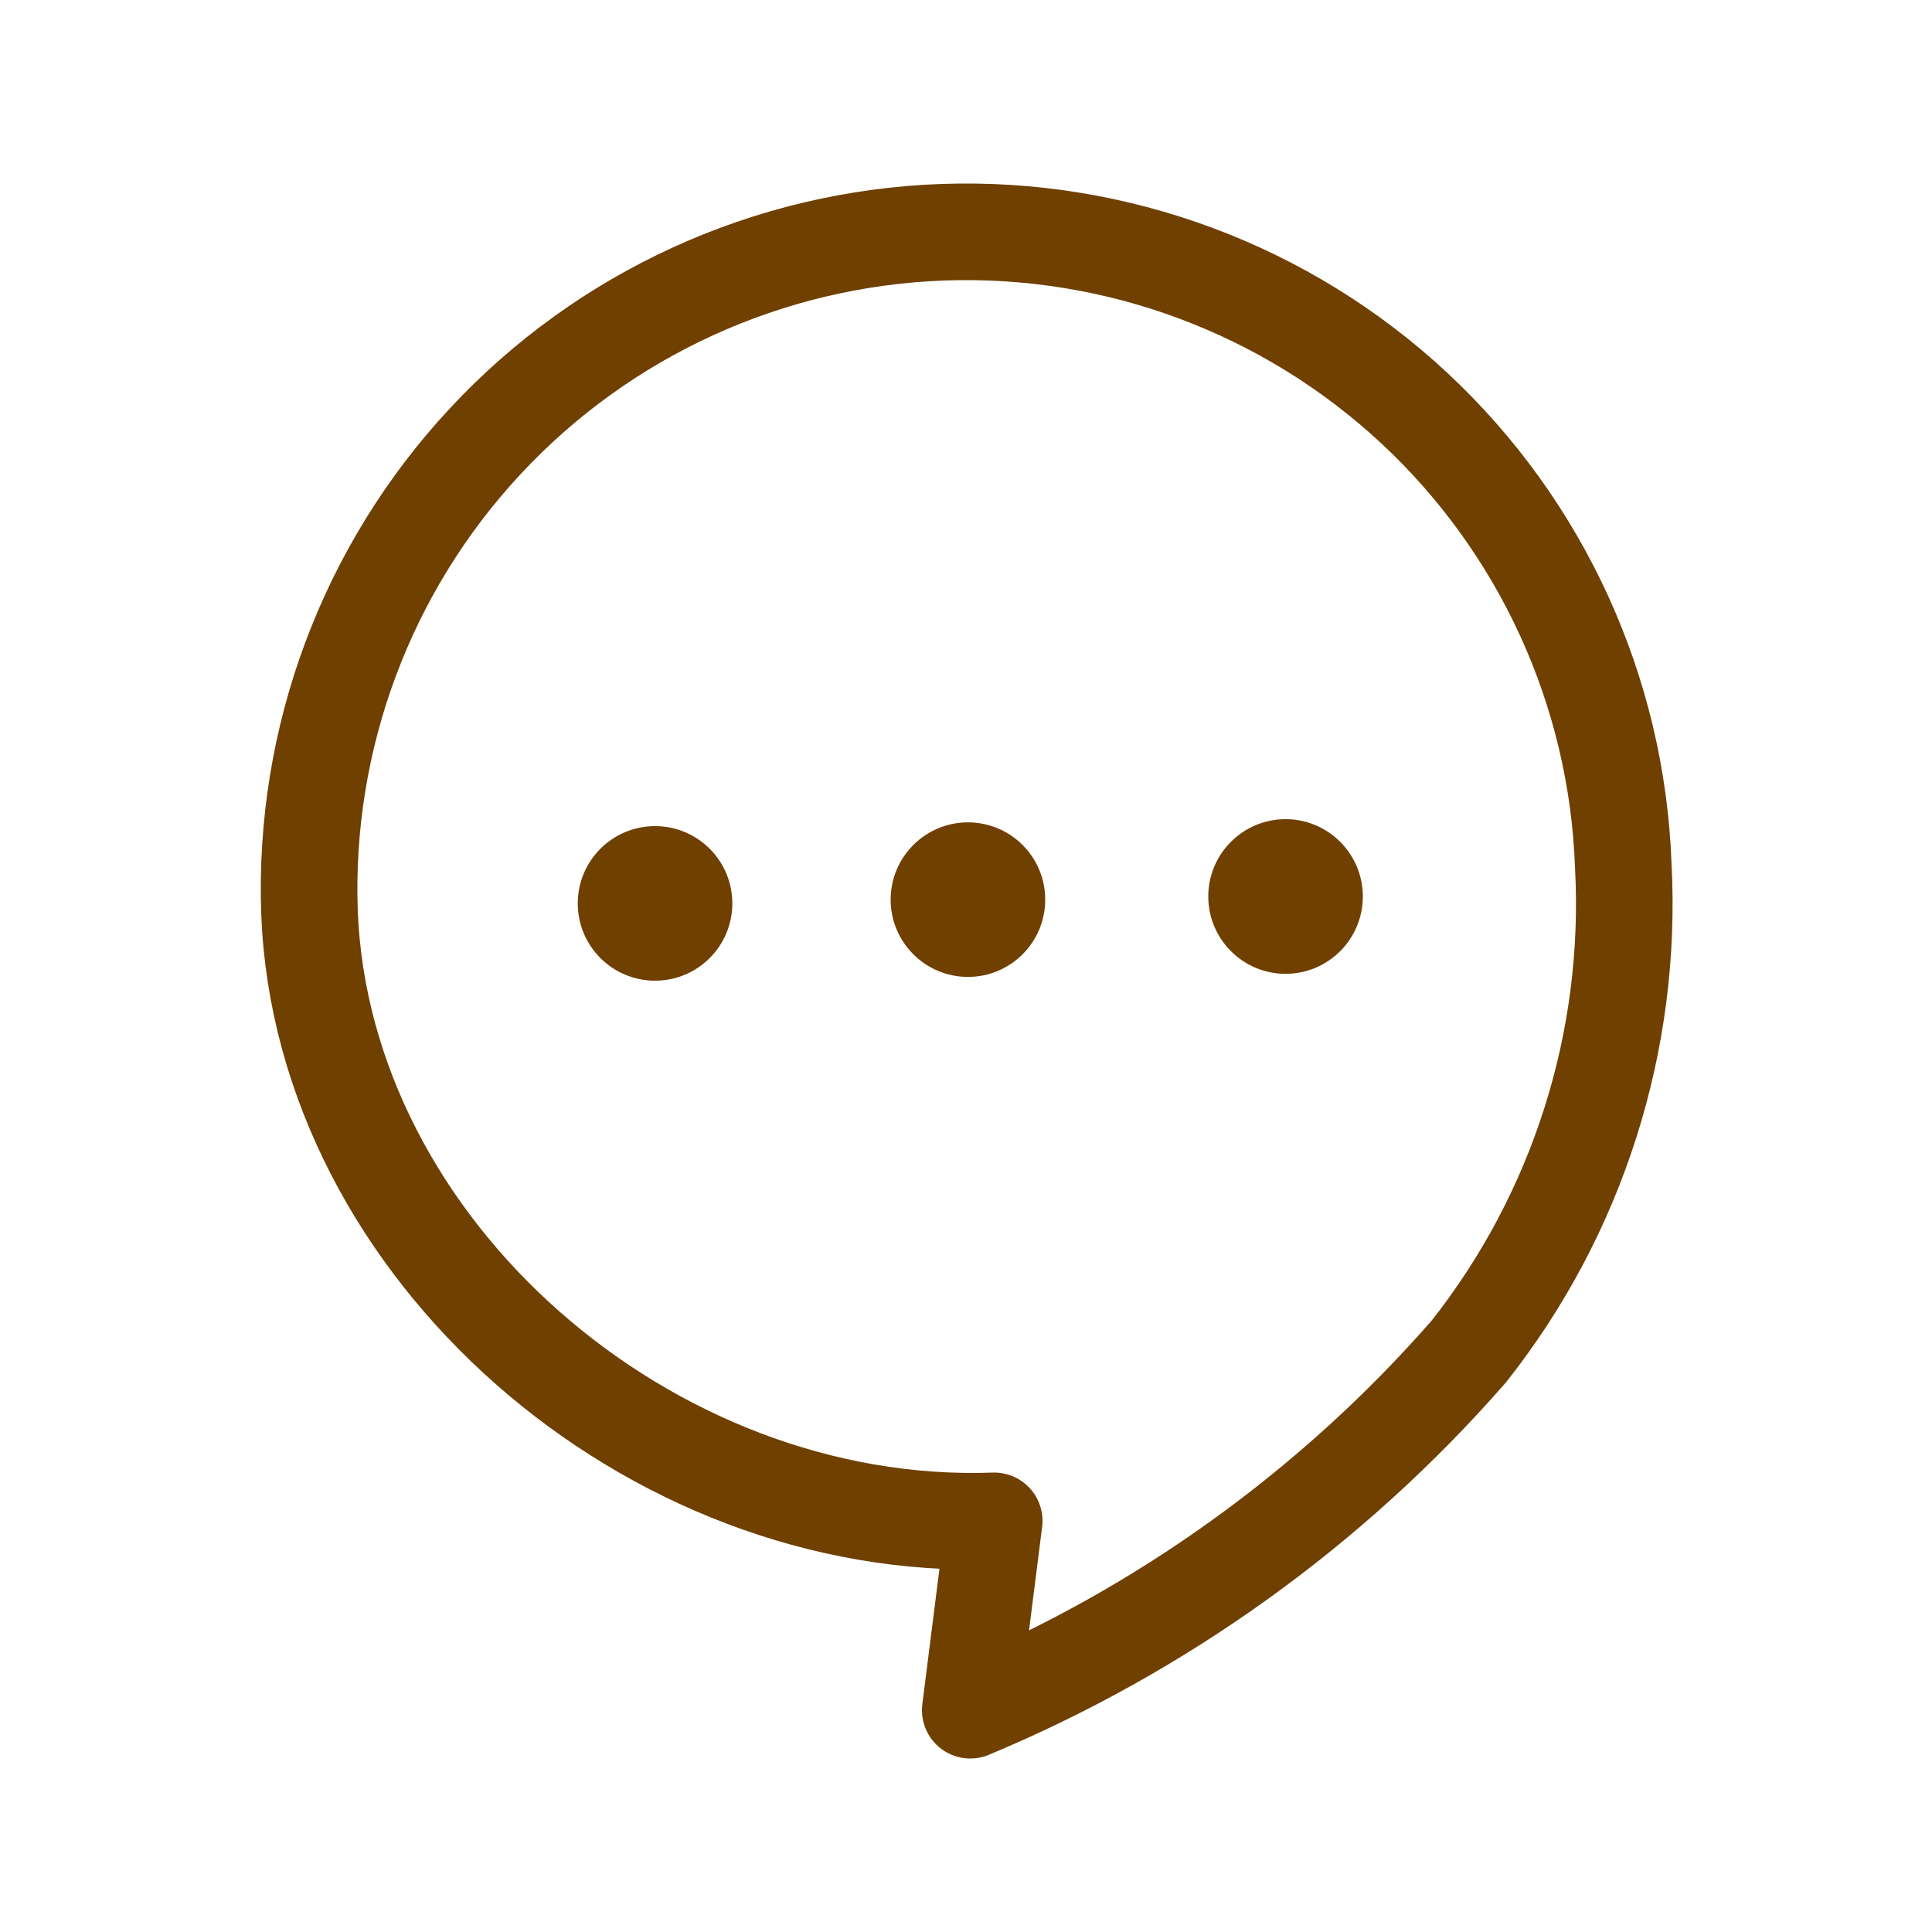
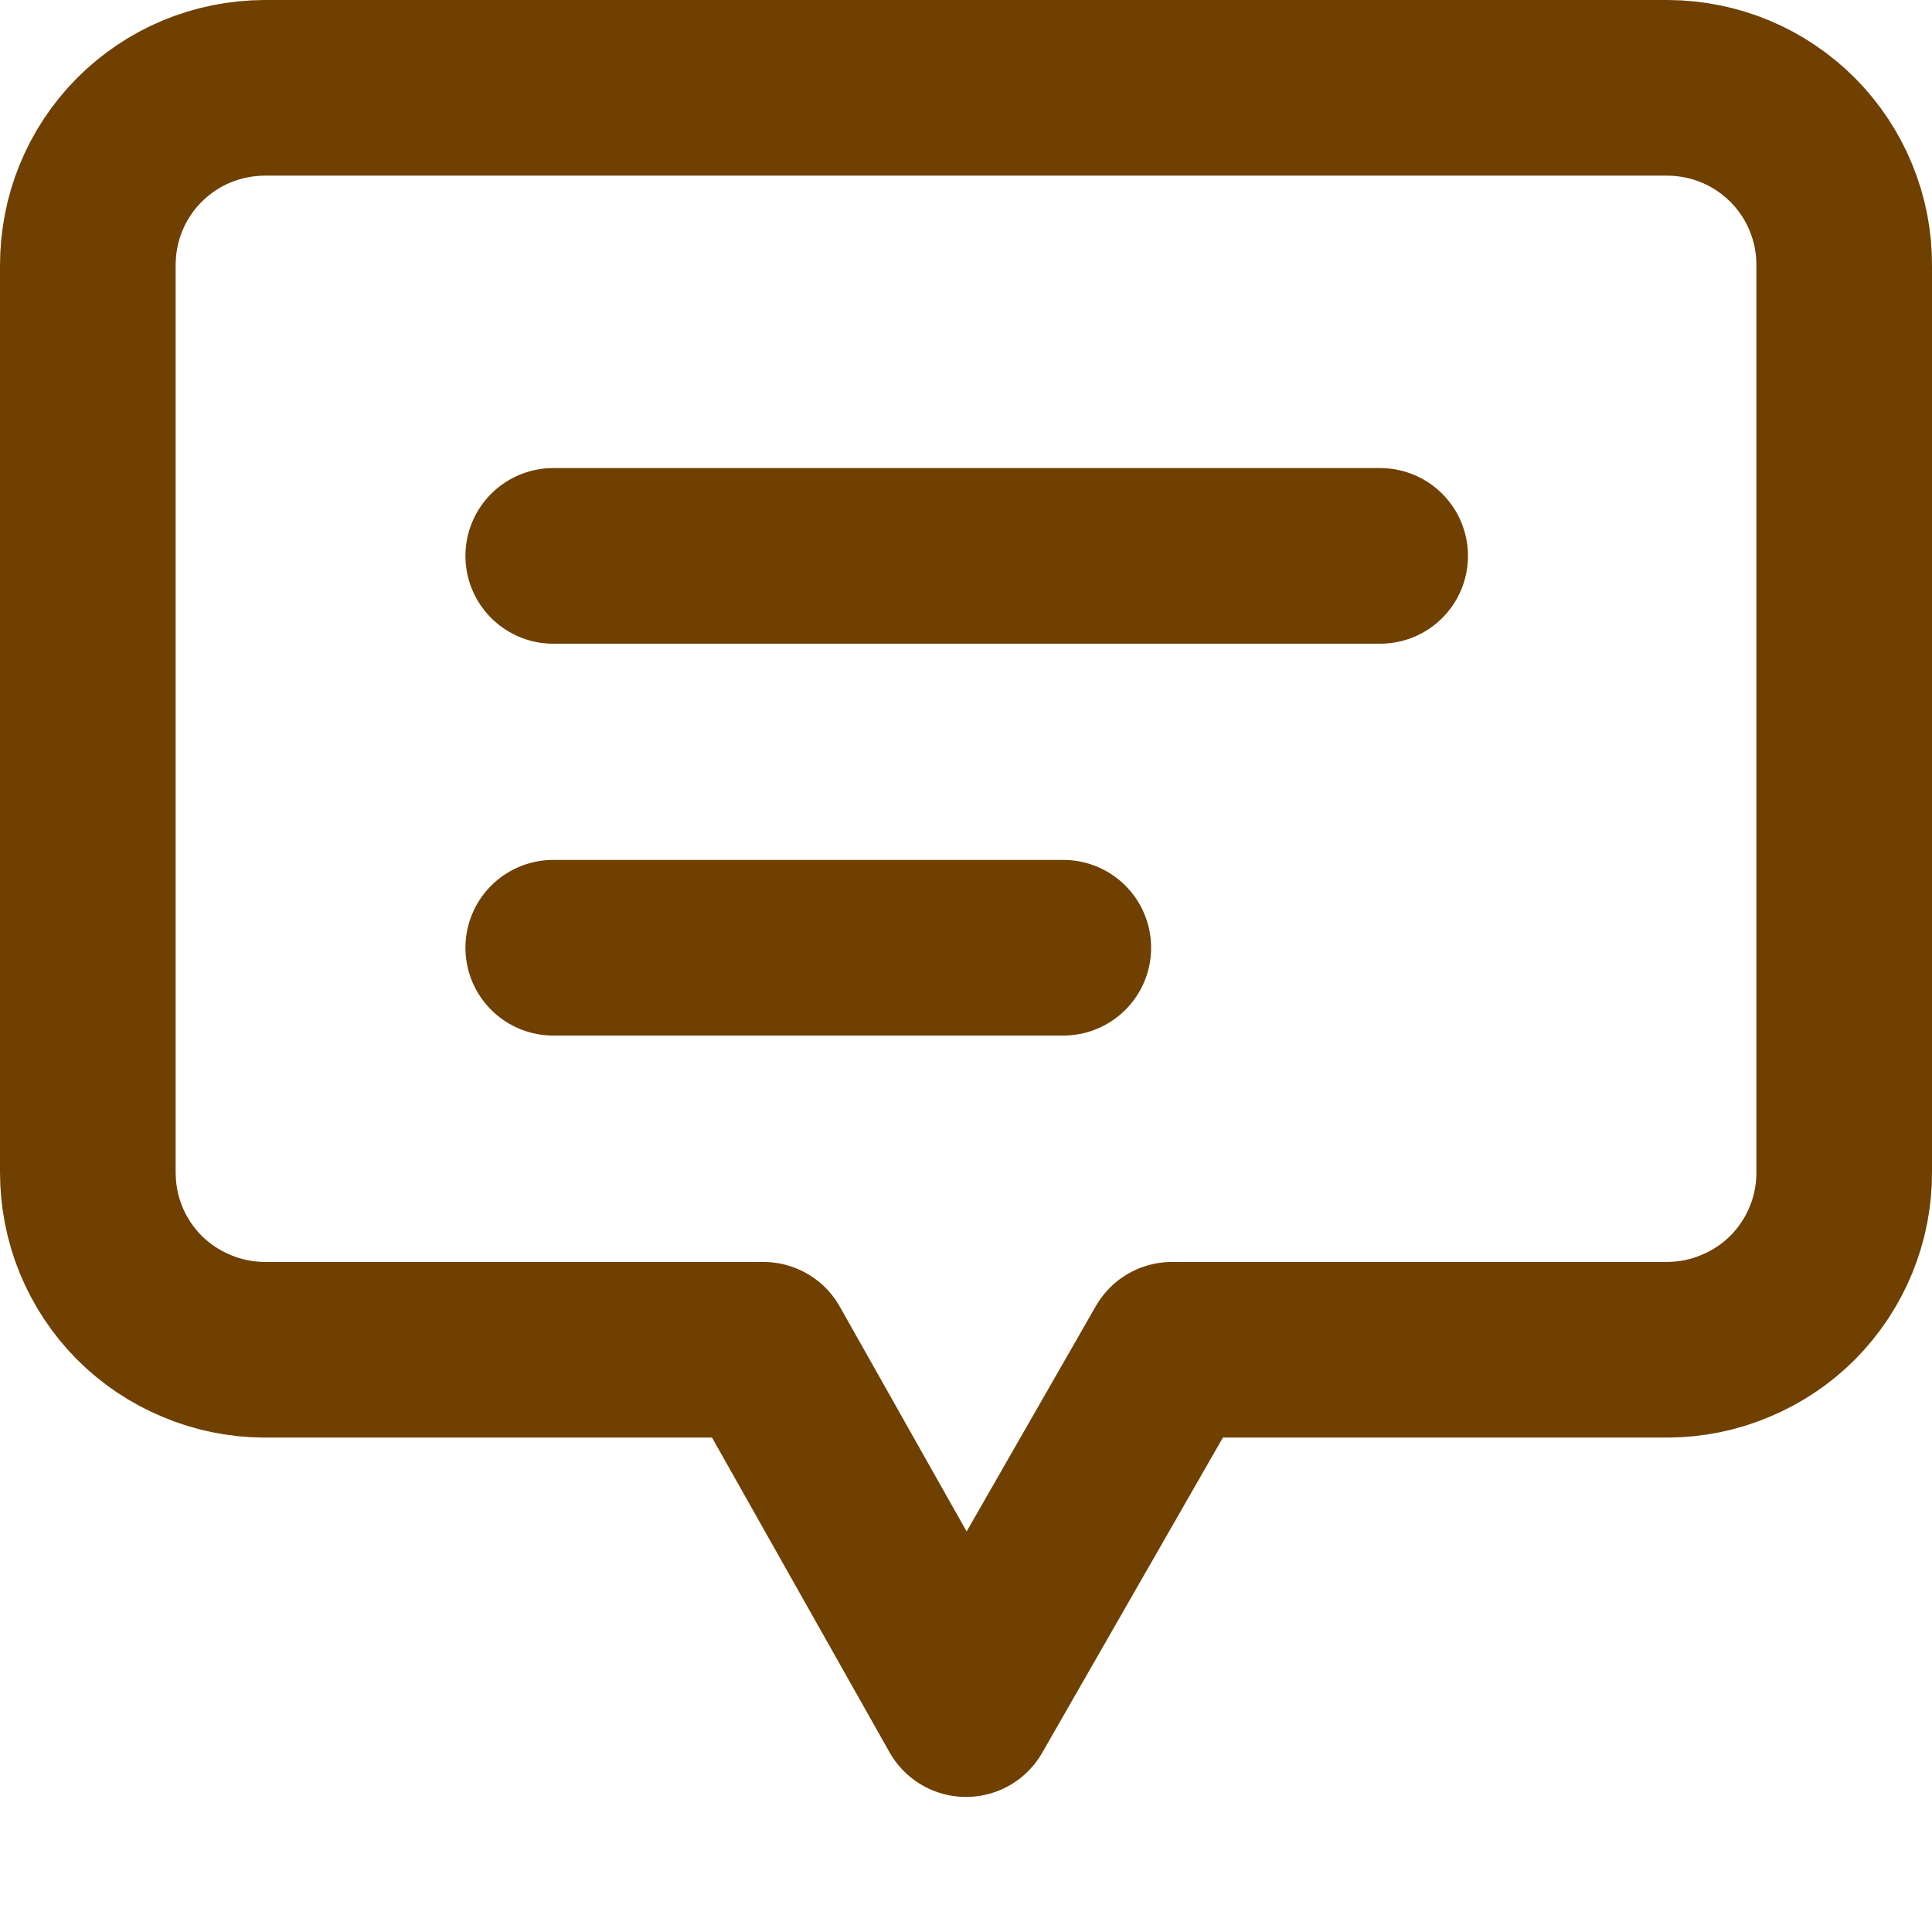
- <svg xmlns="http://www.w3.org/2000/svg" width="20" height="20" viewBox="0 0 20 20" fill="none">
-   <path d="M10.292 15.744L10.044 17.704C12.025 16.878 13.791 15.608 15.204 13.992C16.332 12.566 16.901 10.776 16.804 8.96C16.739 7.157 15.96 5.453 14.639 4.223C13.318 2.994 11.563 2.34 9.76 2.404C7.956 2.469 6.252 3.247 5.023 4.568C3.793 5.889 3.139 7.645 3.204 9.448C3.34 12.936 6.724 15.872 10.292 15.744Z" stroke="#6F4000" stroke-linecap="round" stroke-linejoin="round" />
-   <path d="M6.781 10.152C7.223 10.152 7.581 9.794 7.581 9.352C7.581 8.91 7.223 8.552 6.781 8.552C6.339 8.552 5.981 8.91 5.981 9.352C5.981 9.794 6.339 10.152 6.781 10.152Z" fill="#6F4000" />
-   <path d="M10.02 10.113C10.462 10.113 10.82 9.755 10.82 9.313C10.82 8.871 10.462 8.513 10.02 8.513C9.579 8.513 9.22 8.871 9.22 9.313C9.22 9.755 9.579 10.113 10.02 10.113Z" fill="#6F4000" />
-   <path d="M13.308 10.081C13.75 10.081 14.108 9.722 14.108 9.28C14.108 8.839 13.75 8.48 13.308 8.48C12.866 8.48 12.508 8.839 12.508 9.28C12.508 9.722 12.866 10.081 13.308 10.081Z" fill="#6F4000" />
+ <svg xmlns="http://www.w3.org/2000/svg" width="11" height="11" viewBox="0 0 11 11" fill="none">
+   <path d="M3.15 3.165H7.858" stroke="#6F4000" stroke-linecap="round" stroke-linejoin="round" />
+   <path d="M3.15 5.396H6.054" stroke="#6F4000" stroke-linecap="round" stroke-linejoin="round" />
+   <path d="M9.496 0.5H1.504C1.372 0.501 1.241 0.527 1.119 0.578C0.996 0.629 0.886 0.704 0.792 0.798C0.699 0.892 0.625 1.003 0.575 1.126C0.525 1.248 0.5 1.379 0.5 1.512V6.673C0.5 6.805 0.525 6.937 0.575 7.059C0.625 7.181 0.699 7.293 0.792 7.387C0.886 7.481 0.996 7.555 1.119 7.606C1.241 7.658 1.372 7.684 1.504 7.685H4.346L5.5 9.731L6.673 7.685H9.496C9.628 7.684 9.759 7.658 9.881 7.606C10.004 7.555 10.114 7.481 10.208 7.387C10.301 7.293 10.375 7.181 10.425 7.059C10.475 6.937 10.501 6.805 10.5 6.673V1.512C10.501 1.379 10.475 1.248 10.425 1.126C10.375 1.003 10.301 0.892 10.208 0.798C10.114 0.704 10.004 0.629 9.881 0.578C9.759 0.527 9.628 0.501 9.496 0.5Z" stroke="#6F4000" stroke-linecap="round" stroke-linejoin="round" />
</svg>
